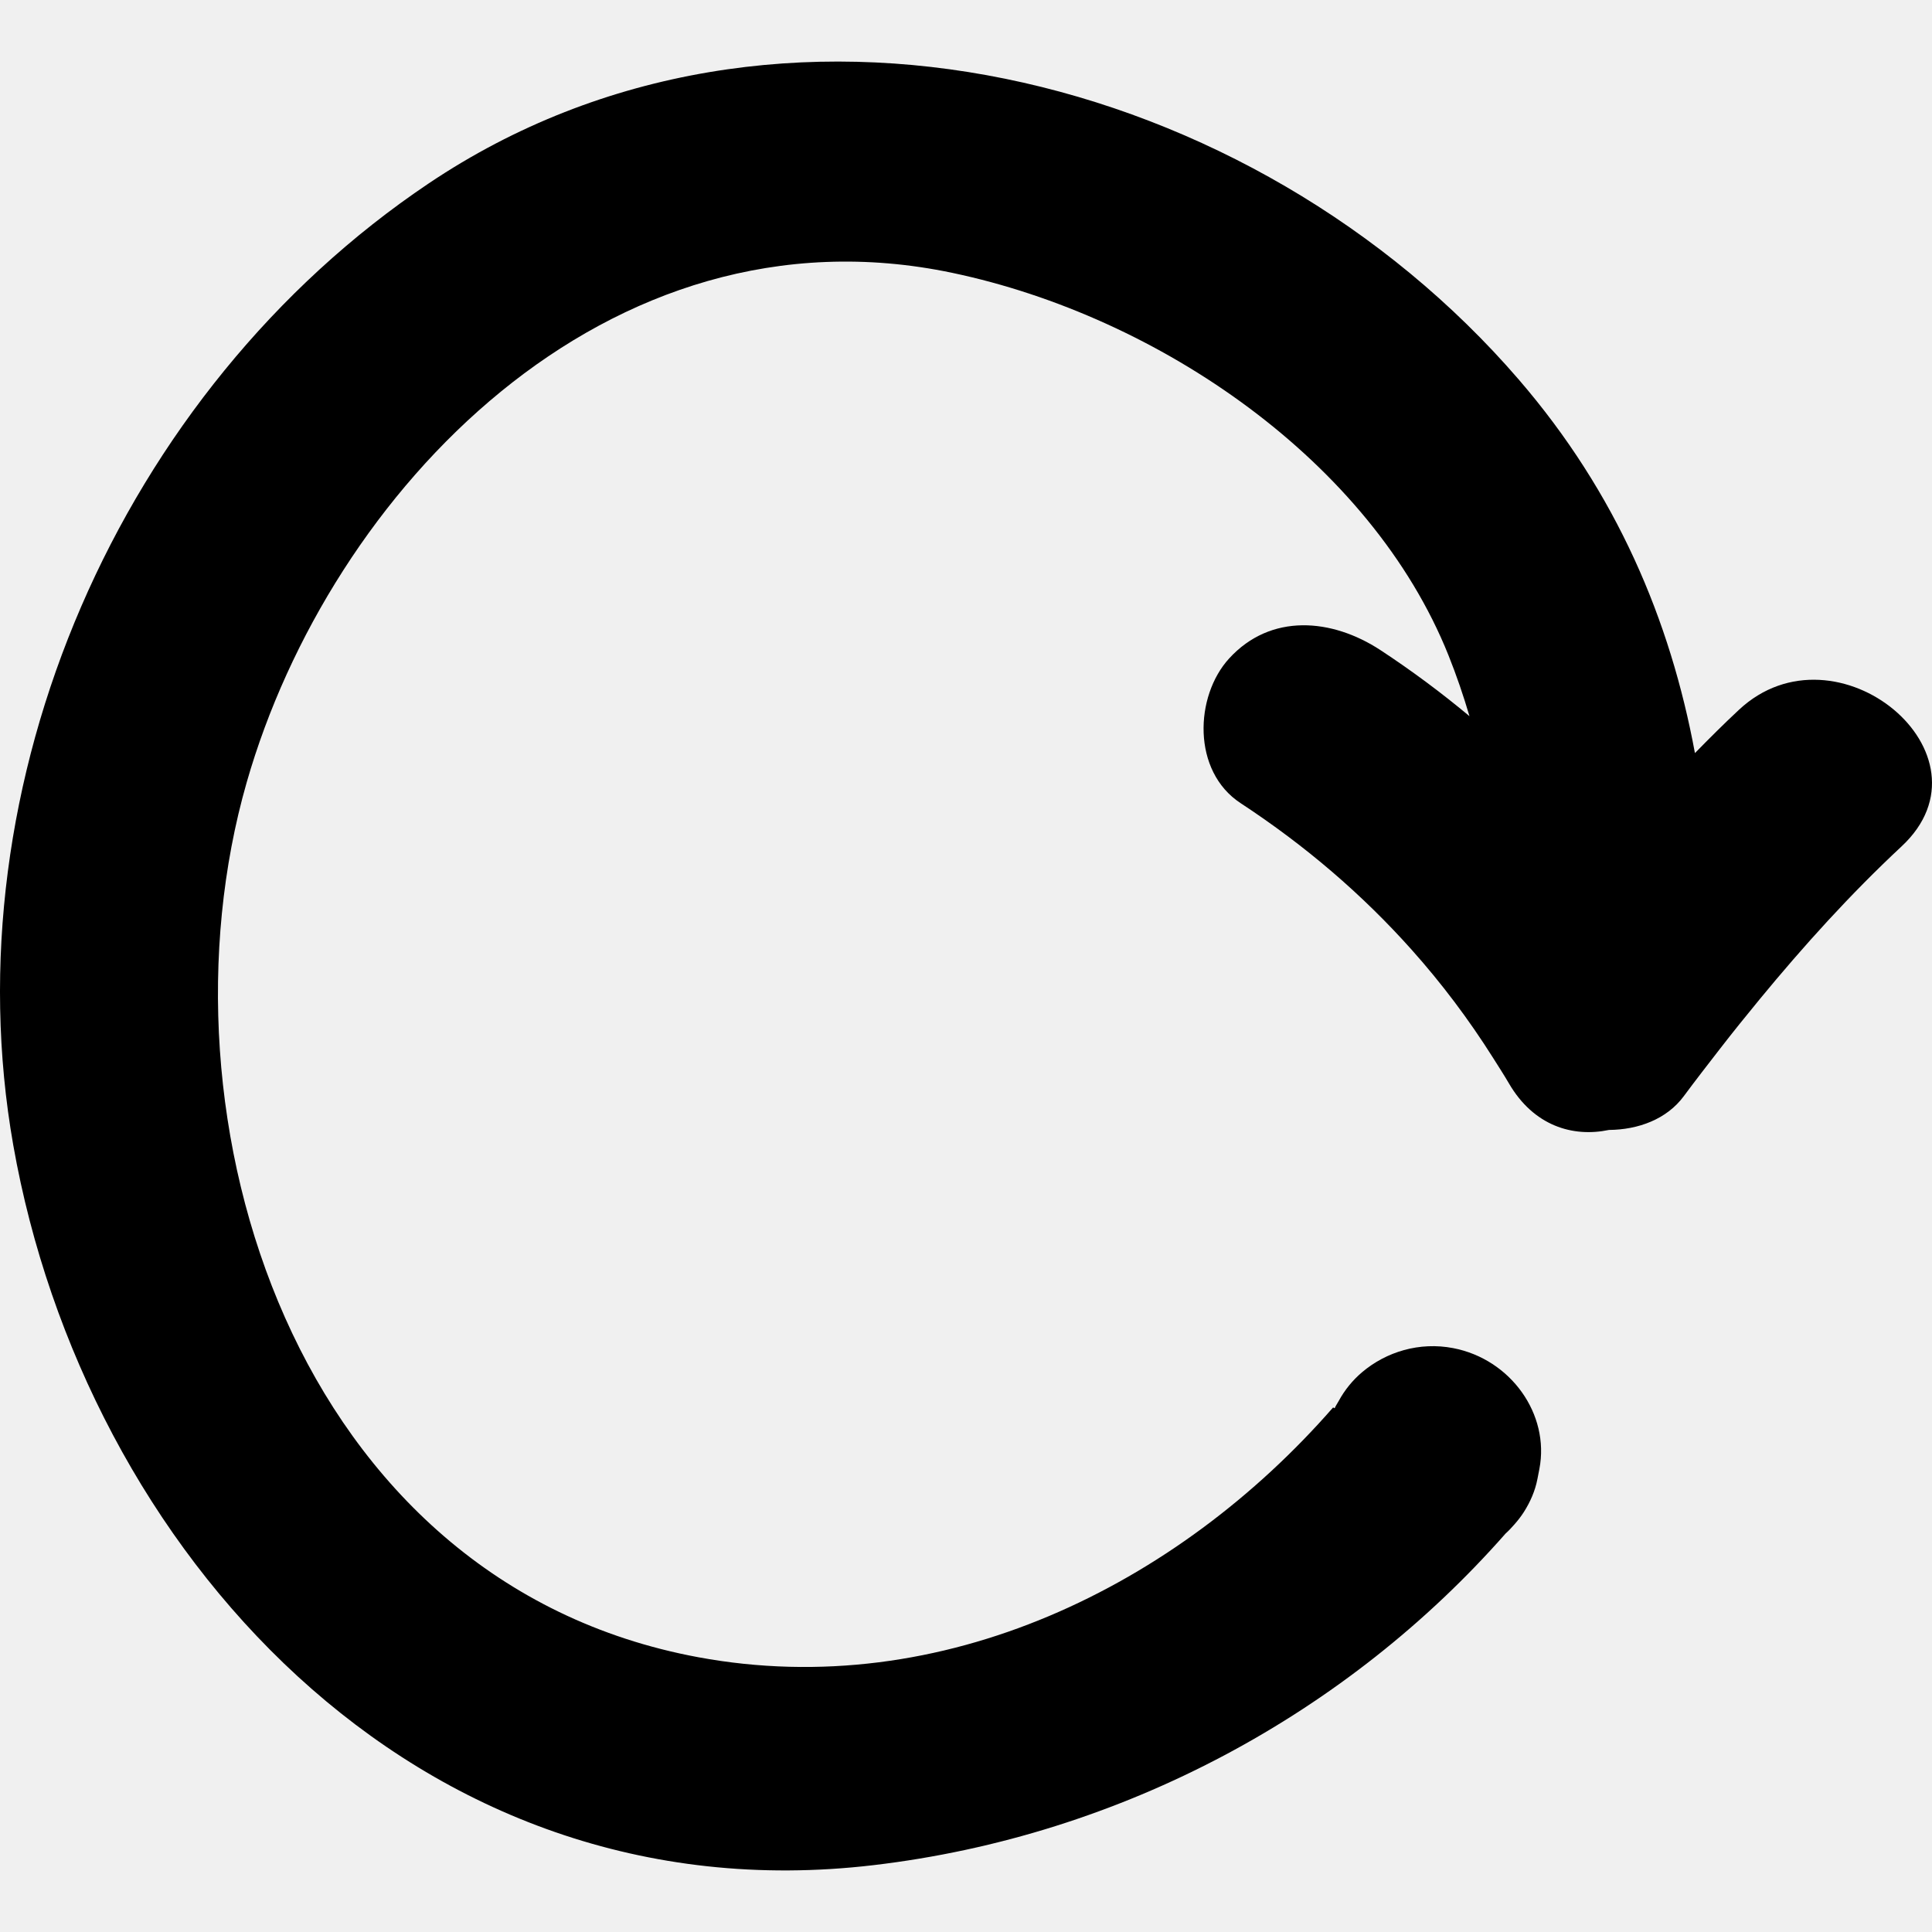
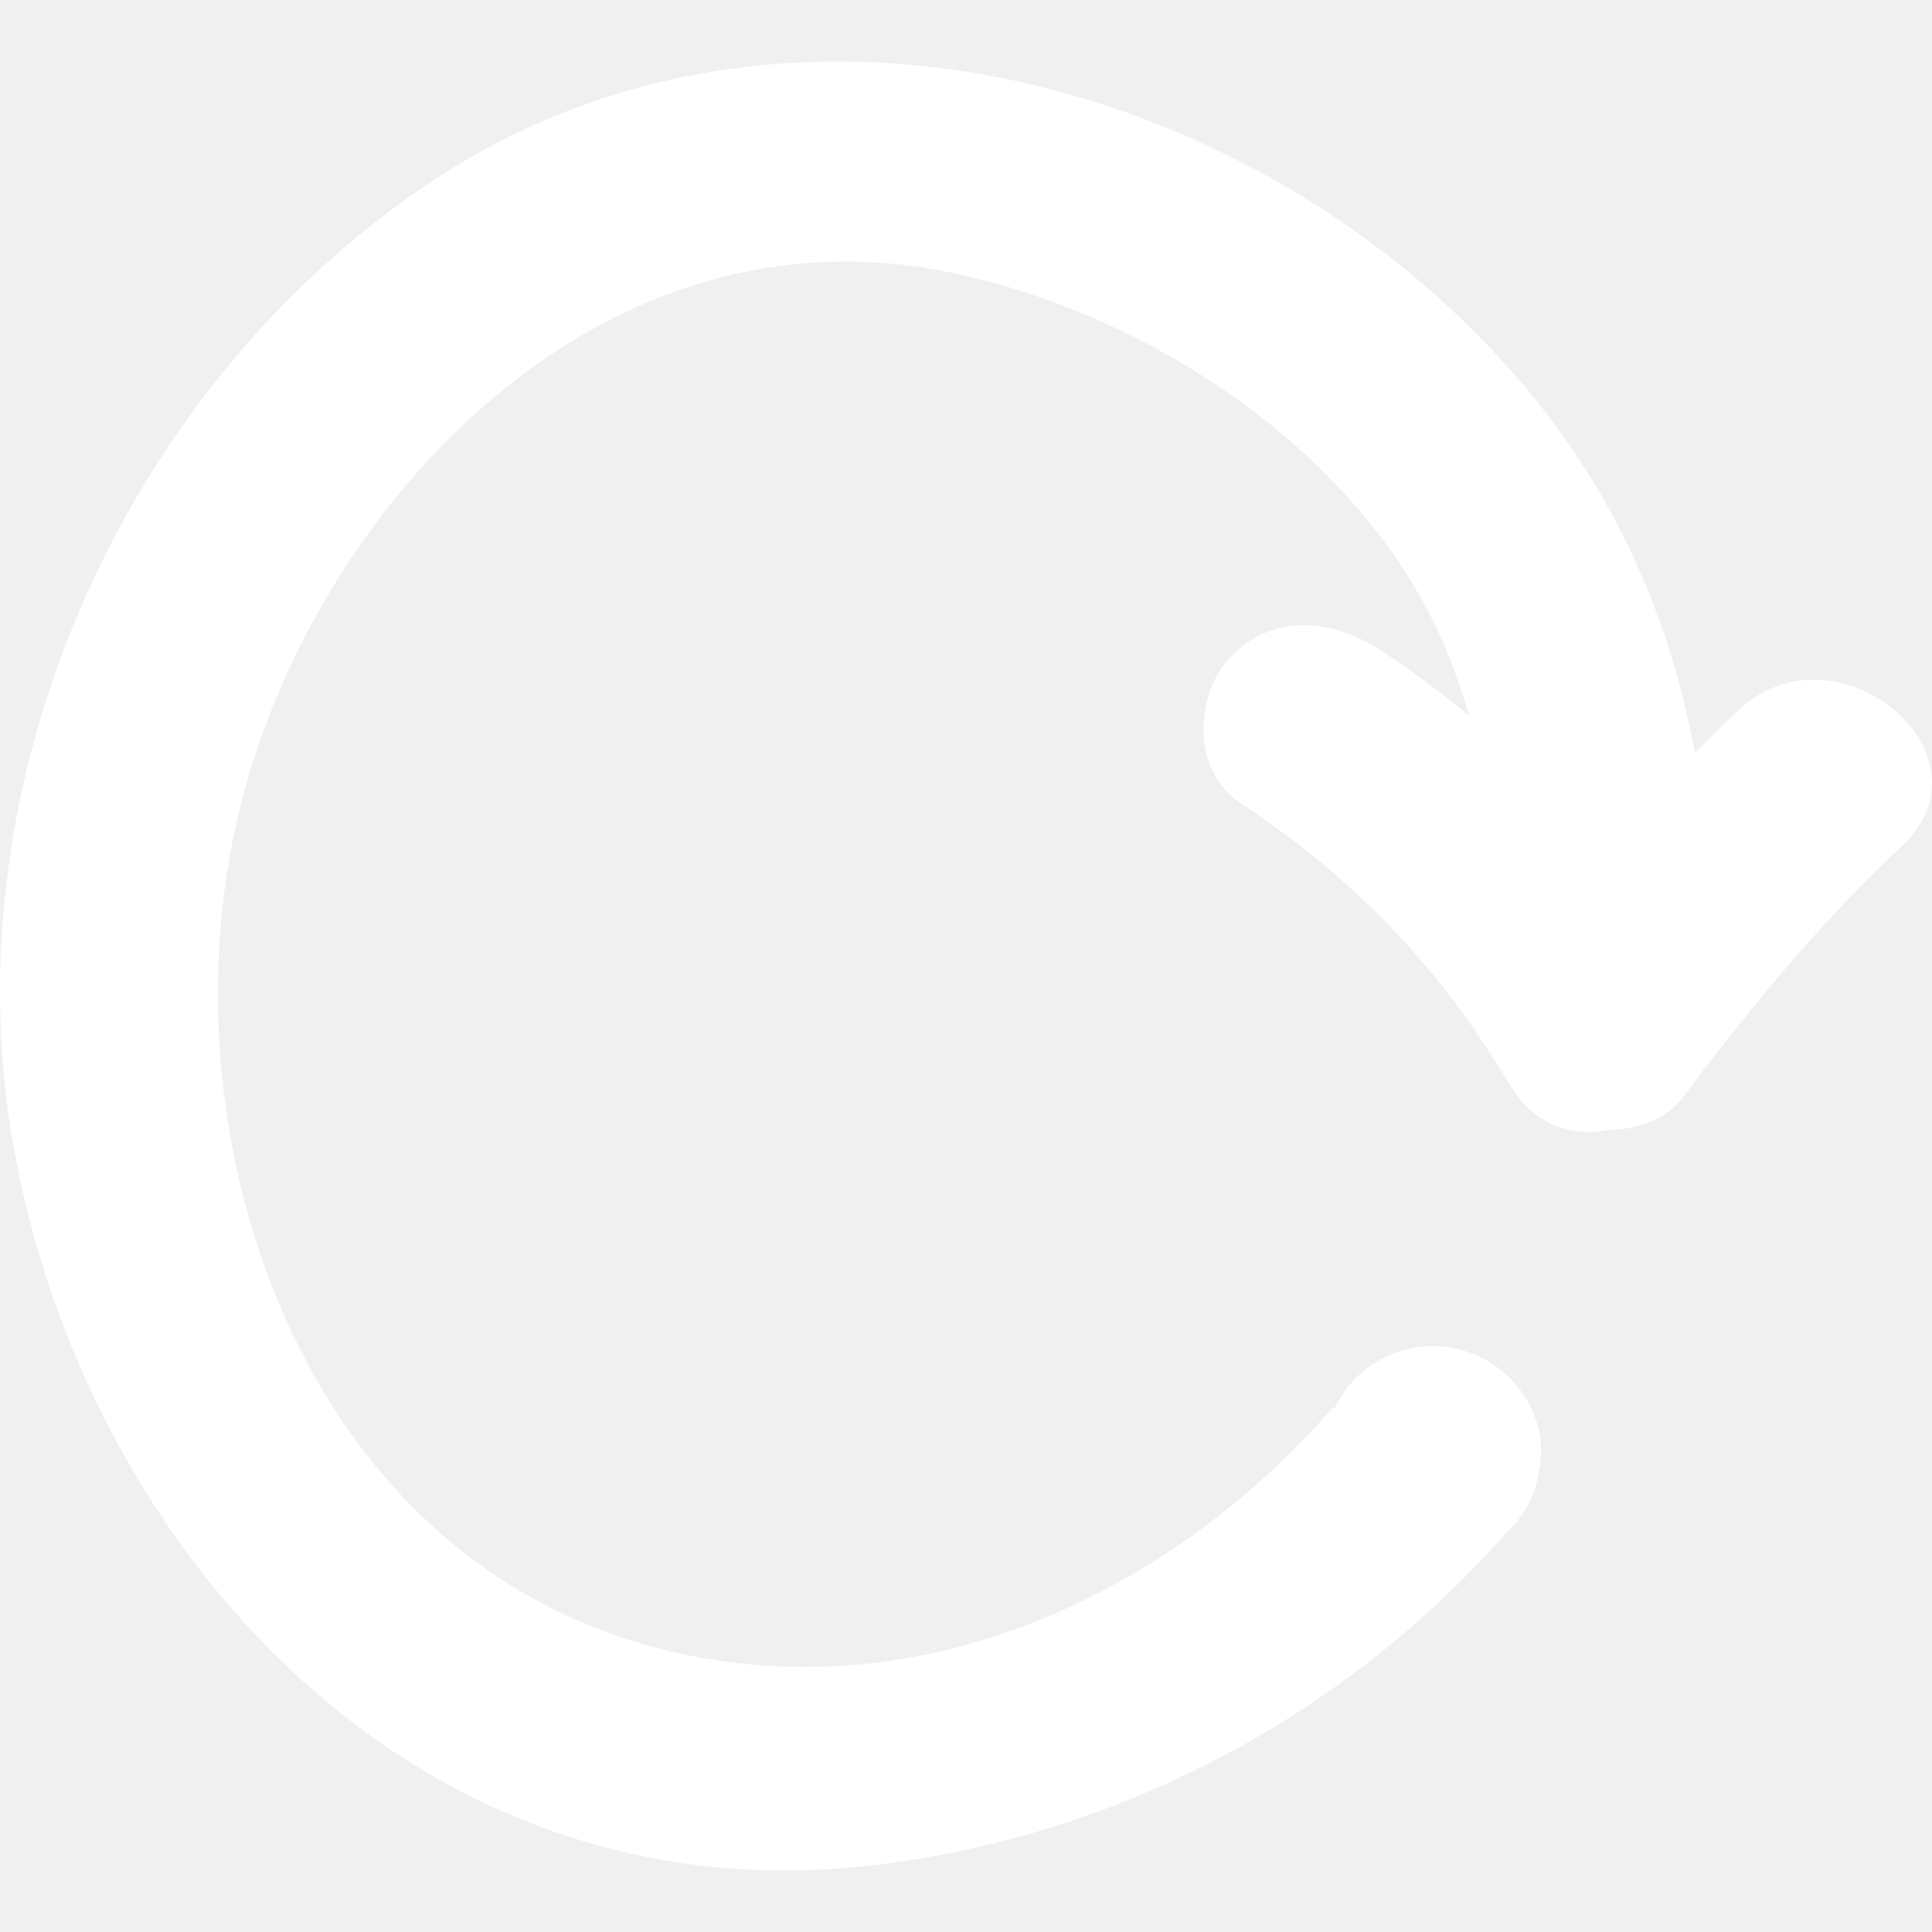
<svg xmlns="http://www.w3.org/2000/svg" version="1.1" id="Capa_1" x="0px" y="0px" width="487.4px" height="487.401px" viewBox="0 0 487.4 487.401" style="enable-background:new 0 0 487.4 487.401;" xml:space="preserve">
  <g>
    <g>
-       <path d="M438.711,179.056c-3.809,3.554-7.485,7.221-11.116,10.933c-6.21-33.555-19.778-65.638-44.463-94.257    c-66.725-77.368-187.115-108.46-274.952-49.48C30.157,98.631-12.736,197.753,3.355,288.938    C21.248,390.35,104.405,484.181,220.274,470.547c63.107-7.419,119.863-38.558,159.552-83.67c0.812-0.722,1.534-1.514,2.25-2.326    c0.873-0.995,1.681-2.026,2.392-3.148c1.584-2.509,2.809-5.261,3.393-8.292l0.492-2.529c2.661-13.816-7.227-27.68-21.734-30.478    c-8.516-1.646-16.904,0.924-22.973,6.058c-2.412,2.037-4.397,4.484-5.91,7.257c-0.335,0.624-0.752,1.198-1.036,1.854    c-0.122-0.066-0.264-0.132-0.386-0.203c-39.248,44.95-98.559,74.412-160.152,63.013C74.351,399.222,37.952,282.073,62.234,197.377    C83.194,124.259,152.93,50.461,240.281,68.843c52.138,10.974,105.568,47.616,125.134,96.467    c2.041,5.098,3.788,10.217,5.302,15.366c-7.125-5.941-14.614-11.517-22.444-16.656c-12.264-8.043-27.676-9.374-38.167,2.072    c-8.744,9.537-9.414,28.467,2.859,36.516c16.433,10.781,30.742,23.075,43.193,37.024c7.53,8.435,14.36,17.498,20.515,27.248    c1.346,2.138,2.722,4.25,4.007,6.454c6.23,10.684,16.062,13.649,25.232,11.725c7.378-0.056,14.573-2.69,18.89-8.541    c2.956-3.996,6.003-7.911,9.039-11.836c3.301-4.266,6.688-8.455,10.105-12.614c11.126-13.507,22.866-26.502,35.795-38.557    C504.547,190.354,463.272,156.144,438.711,179.056z" />
+       <path fill="#ffffff" d="M438.711,179.056c-3.809,3.554-7.485,7.221-11.116,10.933c-6.21-33.555-19.778-65.638-44.463-94.257    c-66.725-77.368-187.115-108.46-274.952-49.48C30.157,98.631-12.736,197.753,3.355,288.938    C21.248,390.35,104.405,484.181,220.274,470.547c63.107-7.419,119.863-38.558,159.552-83.67c0.812-0.722,1.534-1.514,2.25-2.326    c0.873-0.995,1.681-2.026,2.392-3.148c1.584-2.509,2.809-5.261,3.393-8.292l0.492-2.529c2.661-13.816-7.227-27.68-21.734-30.478    c-8.516-1.646-16.904,0.924-22.973,6.058c-2.412,2.037-4.397,4.484-5.91,7.257c-0.335,0.624-0.752,1.198-1.036,1.854    c-0.122-0.066-0.264-0.132-0.386-0.203c-39.248,44.95-98.559,74.412-160.152,63.013C74.351,399.222,37.952,282.073,62.234,197.377    C83.194,124.259,152.93,50.461,240.281,68.843c52.138,10.974,105.568,47.616,125.134,96.467    c2.041,5.098,3.788,10.217,5.302,15.366c-7.125-5.941-14.614-11.517-22.444-16.656c-12.264-8.043-27.676-9.374-38.167,2.072    c-8.744,9.537-9.414,28.467,2.859,36.516c16.433,10.781,30.742,23.075,43.193,37.024c7.53,8.435,14.36,17.498,20.515,27.248    c1.346,2.138,2.722,4.25,4.007,6.454c6.23,10.684,16.062,13.649,25.232,11.725c7.378-0.056,14.573-2.69,18.89-8.541    c2.956-3.996,6.003-7.911,9.039-11.836c3.301-4.266,6.688-8.455,10.105-12.614c11.126-13.507,22.866-26.502,35.795-38.557    C504.547,190.354,463.272,156.144,438.711,179.056z" />
    </g>
  </g>
  <g>
</g>
  <g>
</g>
  <g>
</g>
  <g>
</g>
  <g>
</g>
  <g>
</g>
  <g>
</g>
  <g>
</g>
  <g>
</g>
  <g>
</g>
  <g>
</g>
  <g>
</g>
  <g>
</g>
  <g>
</g>
  <g>
</g>
</svg>
